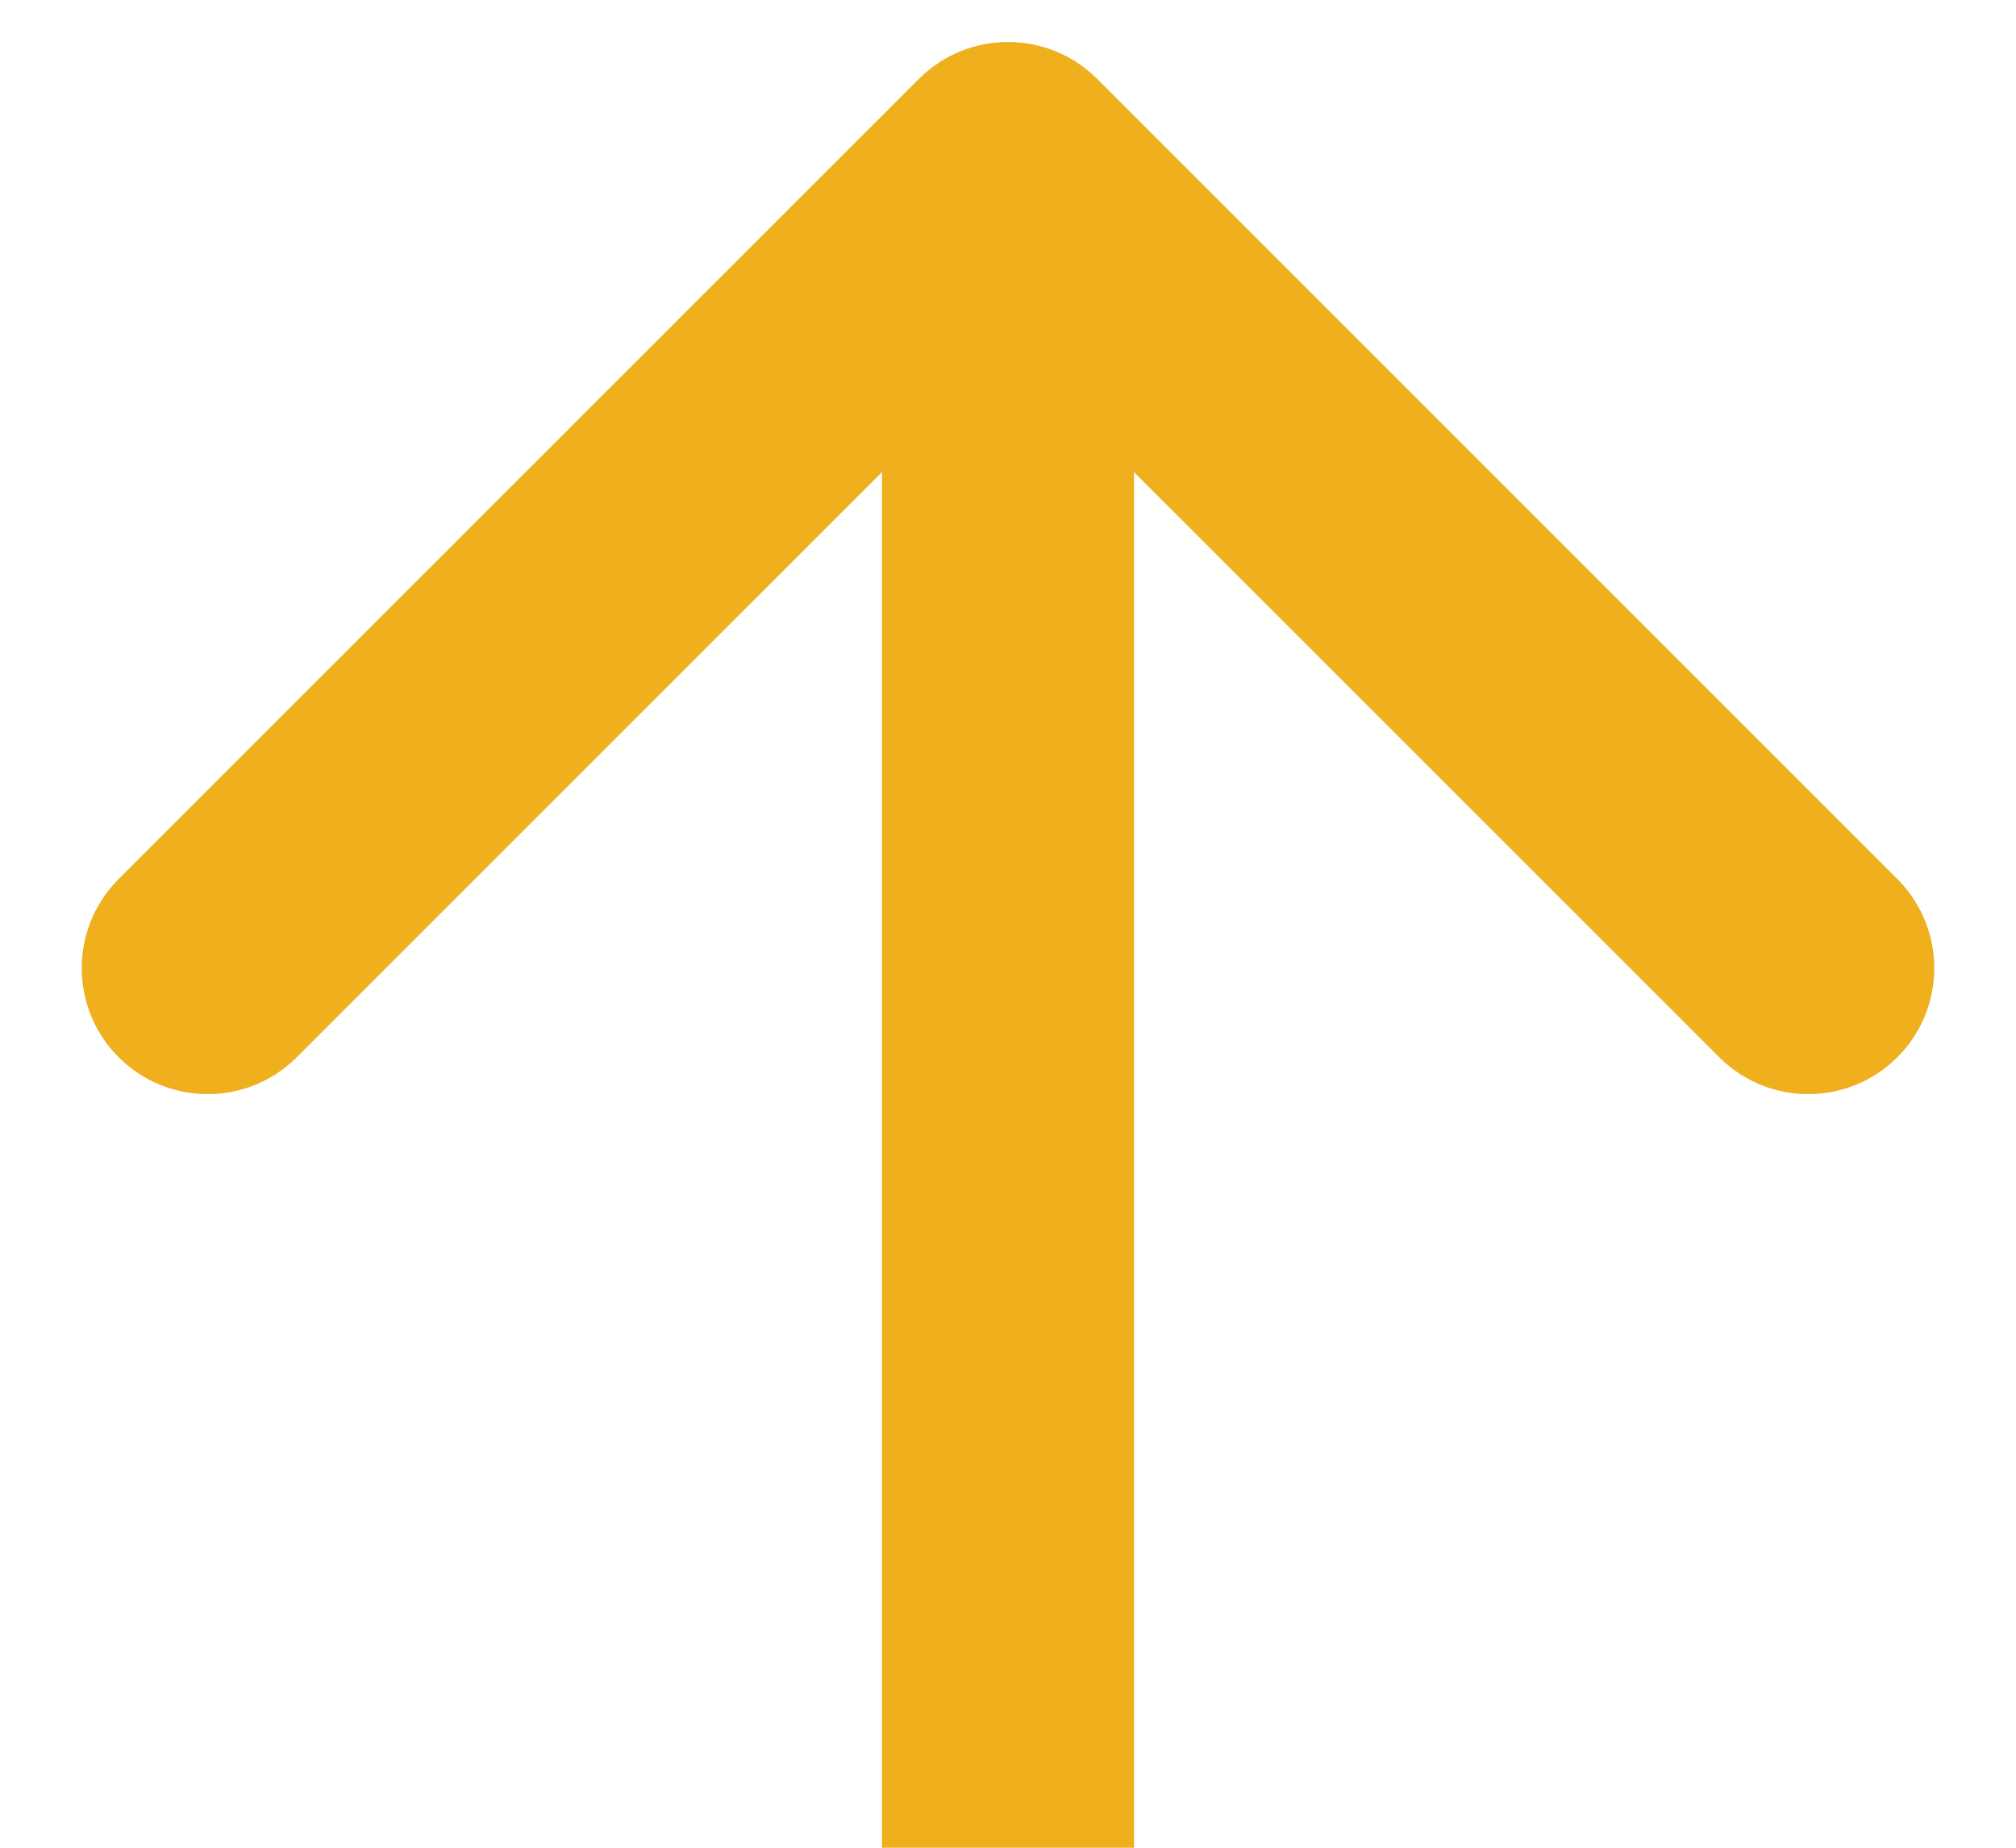
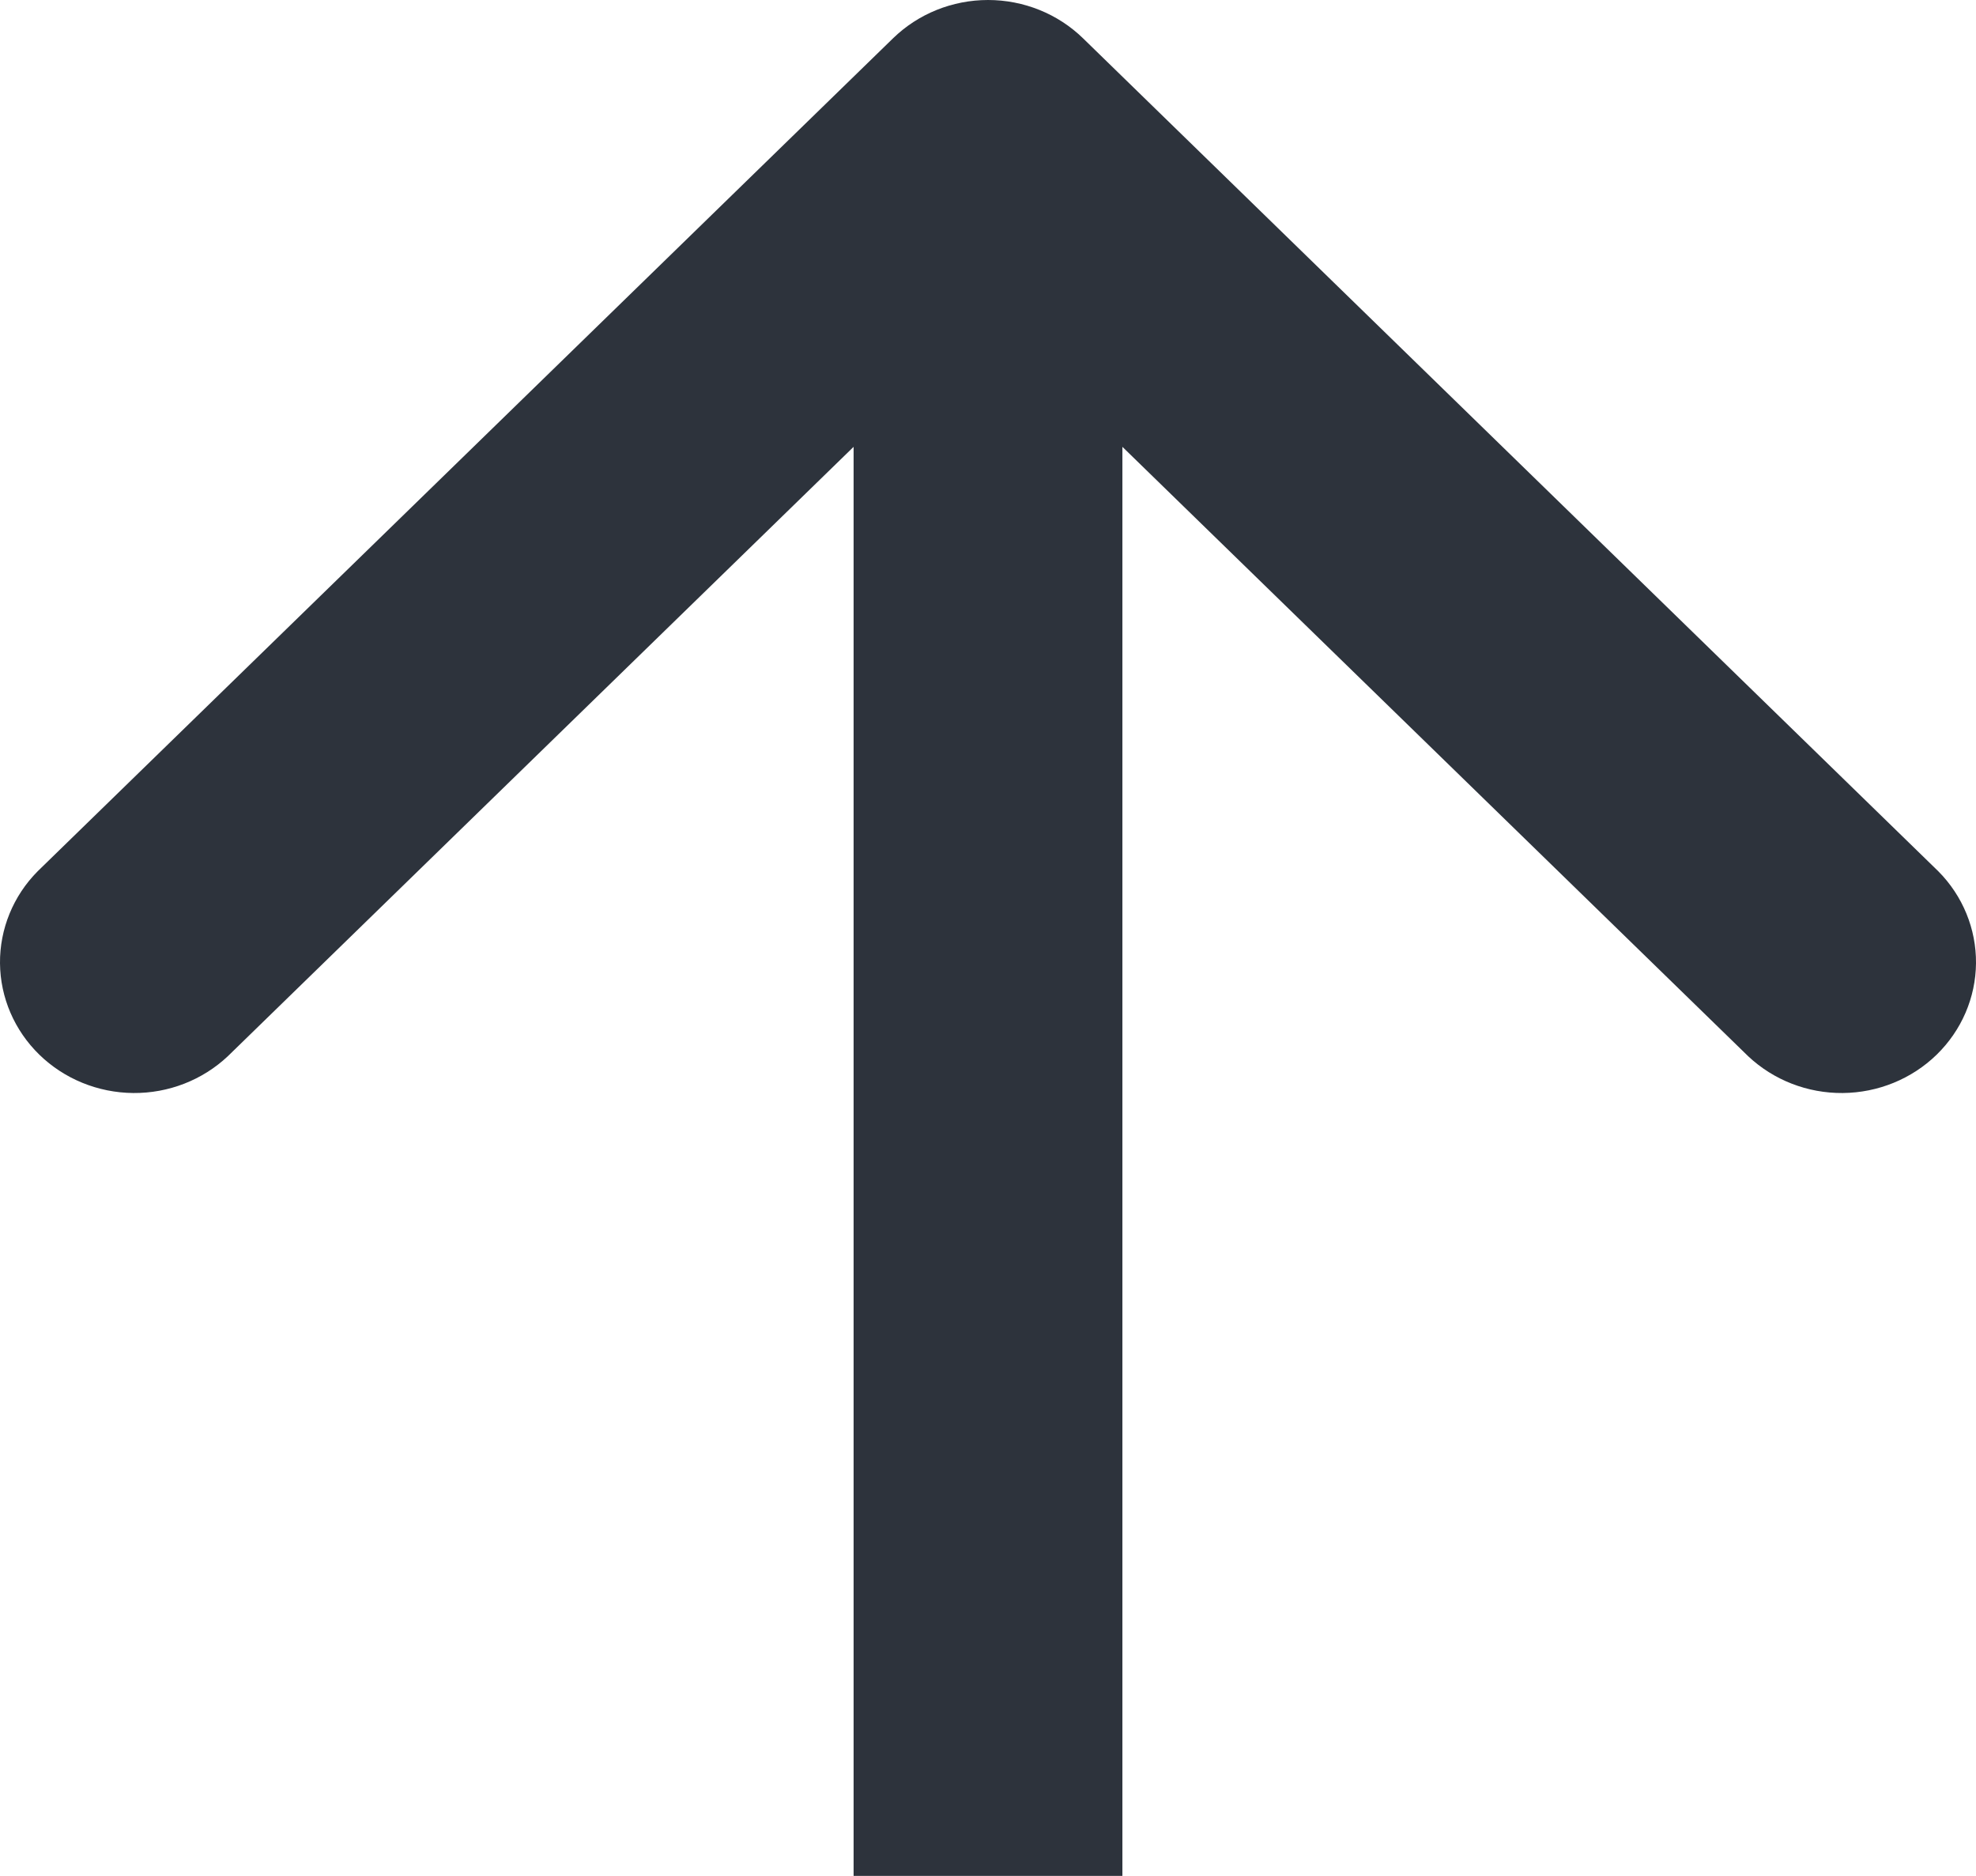
- <svg xmlns="http://www.w3.org/2000/svg" width="24" height="22" fill="none">
-   <path d="M13.061.939a1.5 1.5 0 0 0-2.121 0l-9.546 9.546a1.5 1.5 0 0 0 2.121 2.121L12 4.121l8.485 8.485a1.5 1.5 0 0 0 2.121-2.121L13.061.939zM13.5 22V2h-3v20h3z" fill="#f0af1d" />
+ <svg xmlns="http://www.w3.org/2000/svg" width="59" height="56" viewBox="0 0 59 56" fill="none">
+   <path d="M32.338 1.144C31.586 0.411 30.565 0 29.501 0C28.437 0 27.417 0.411 26.664 1.144L1.126 26.008C0.395 26.744 -0.009 27.732 0 28.756C0.009 29.78 0.431 30.76 1.175 31.485C1.919 32.209 2.926 32.62 3.978 32.629C5.03 32.638 6.044 32.244 6.801 31.532L29.5 9.432L52.199 31.532C52.956 32.244 53.97 32.638 55.022 32.629C56.074 32.62 57.081 32.209 57.825 31.485C58.569 30.76 58.991 29.78 59 28.756C59.009 27.732 58.605 26.744 57.873 26.008L32.338 1.144ZM33.513 56V3.907H25.487V56H33.513Z" fill="#2D333C" />
</svg>
